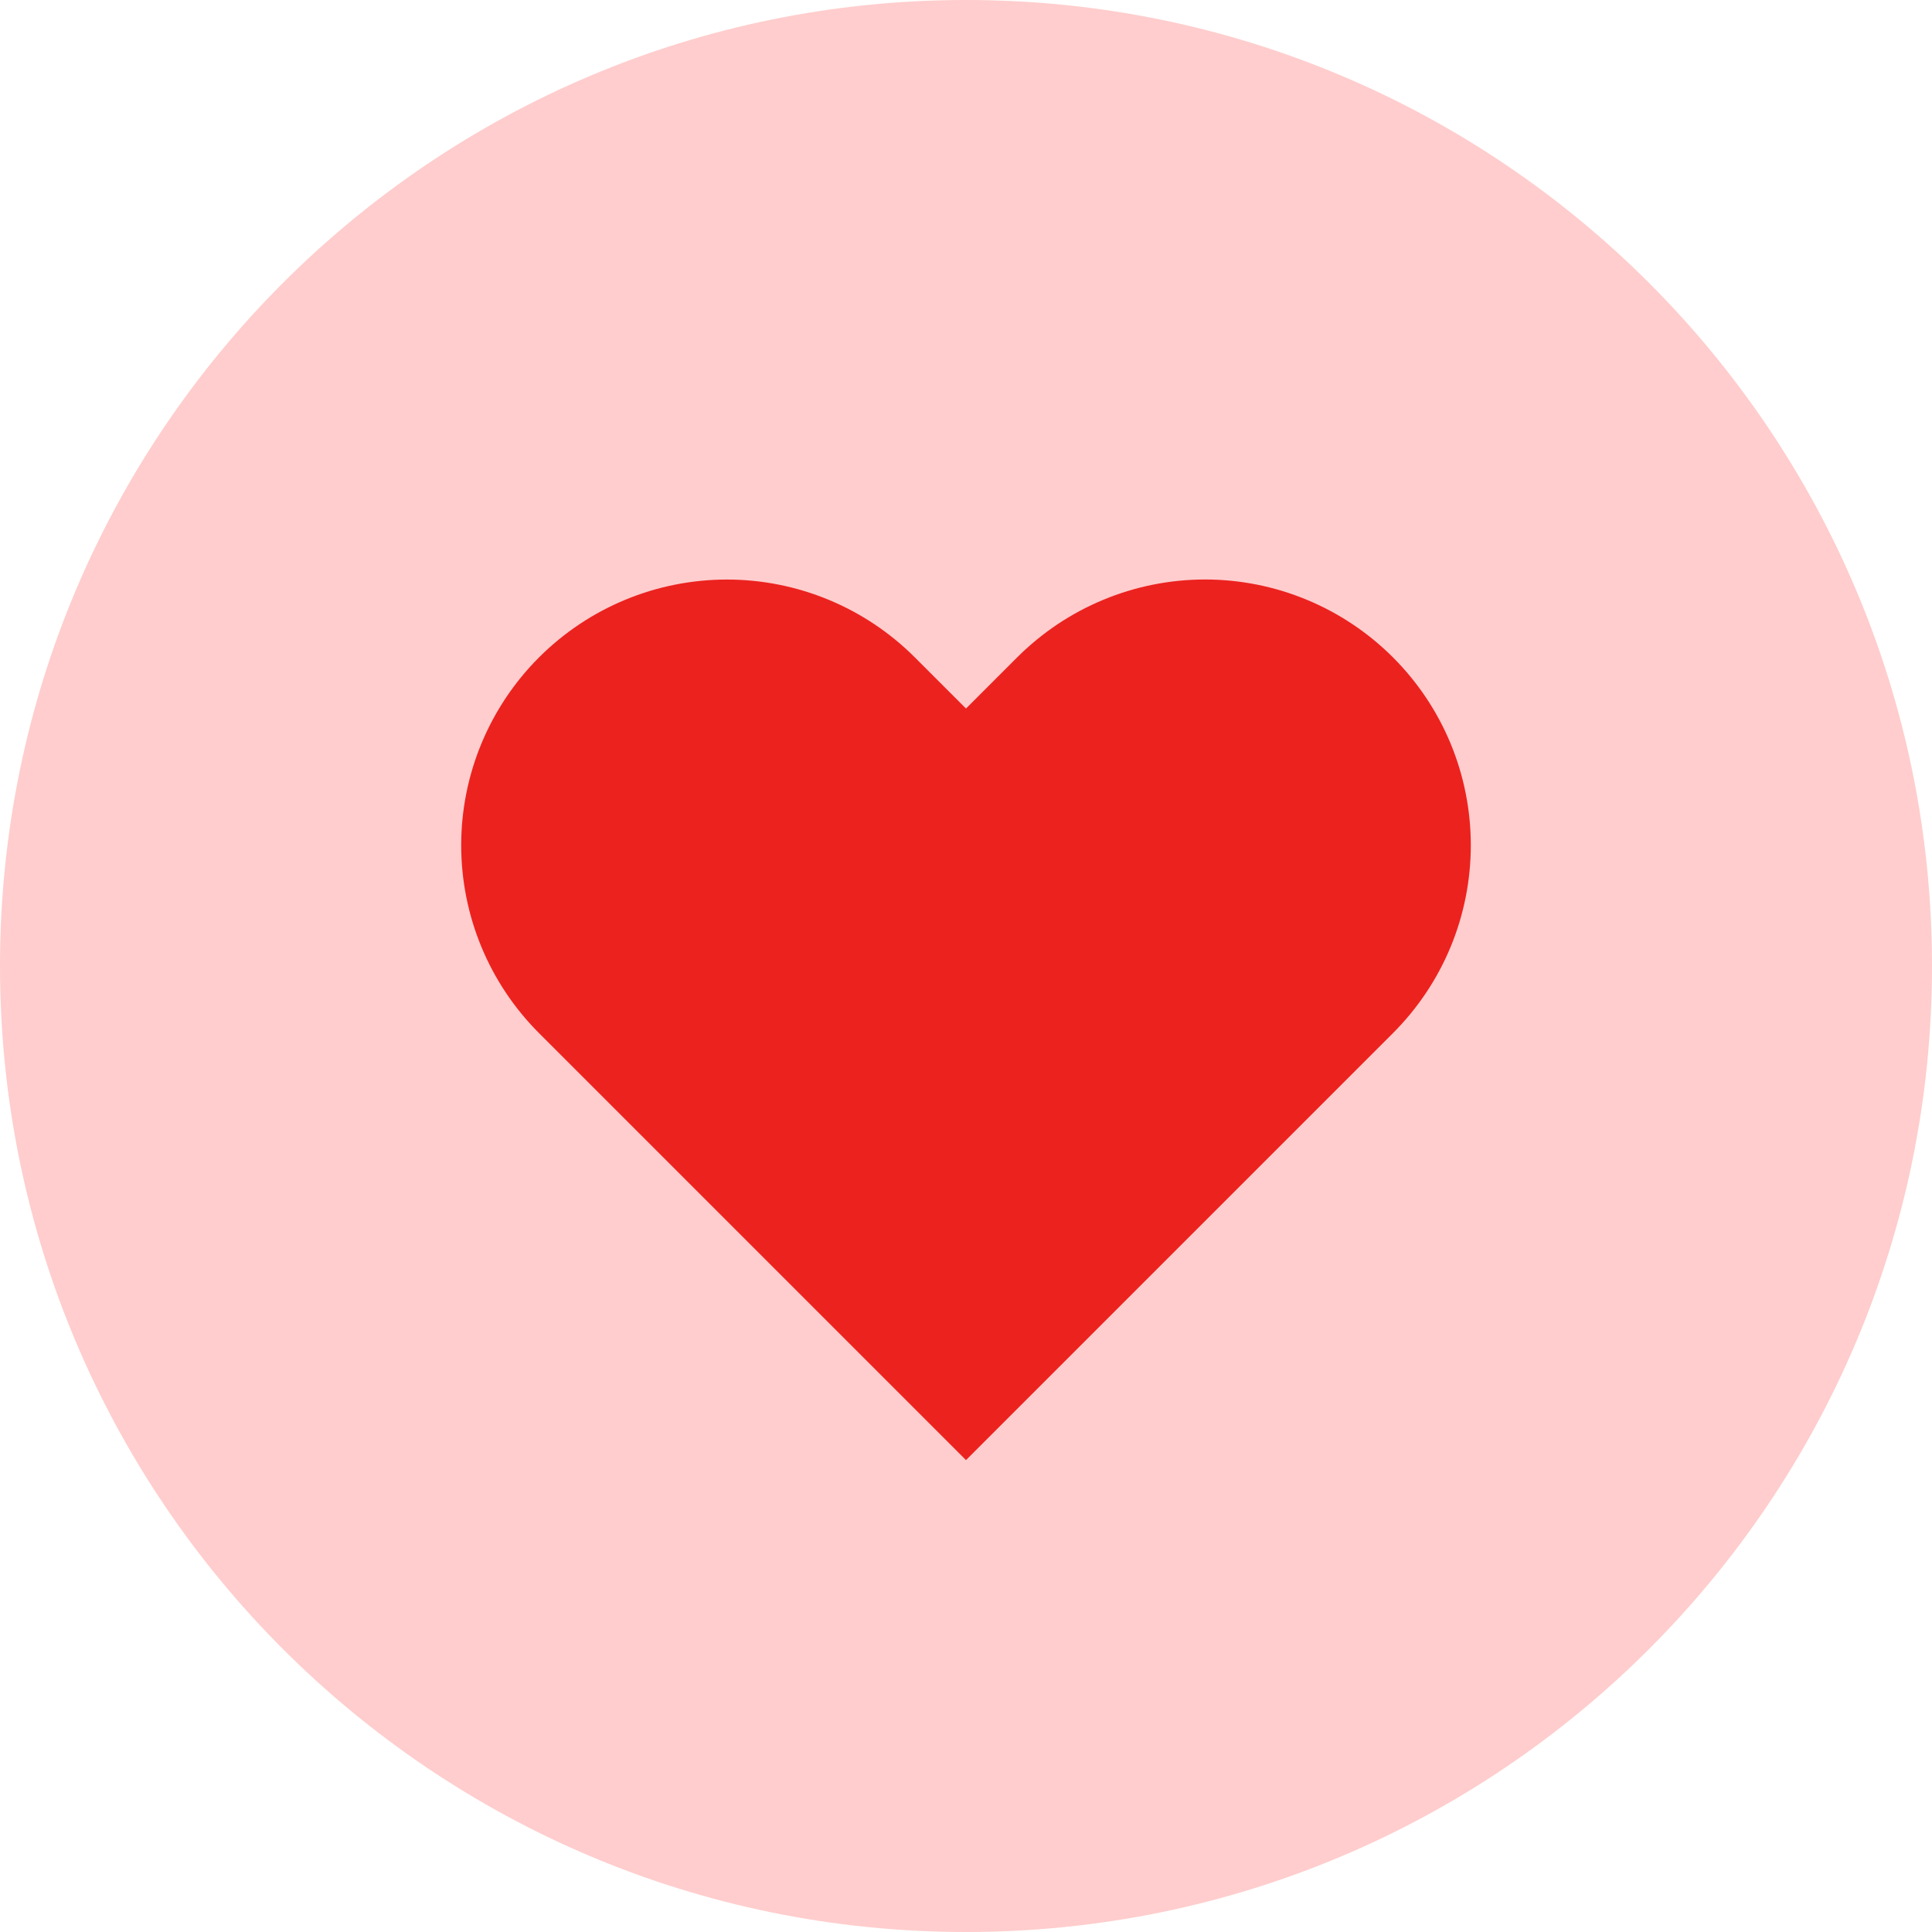
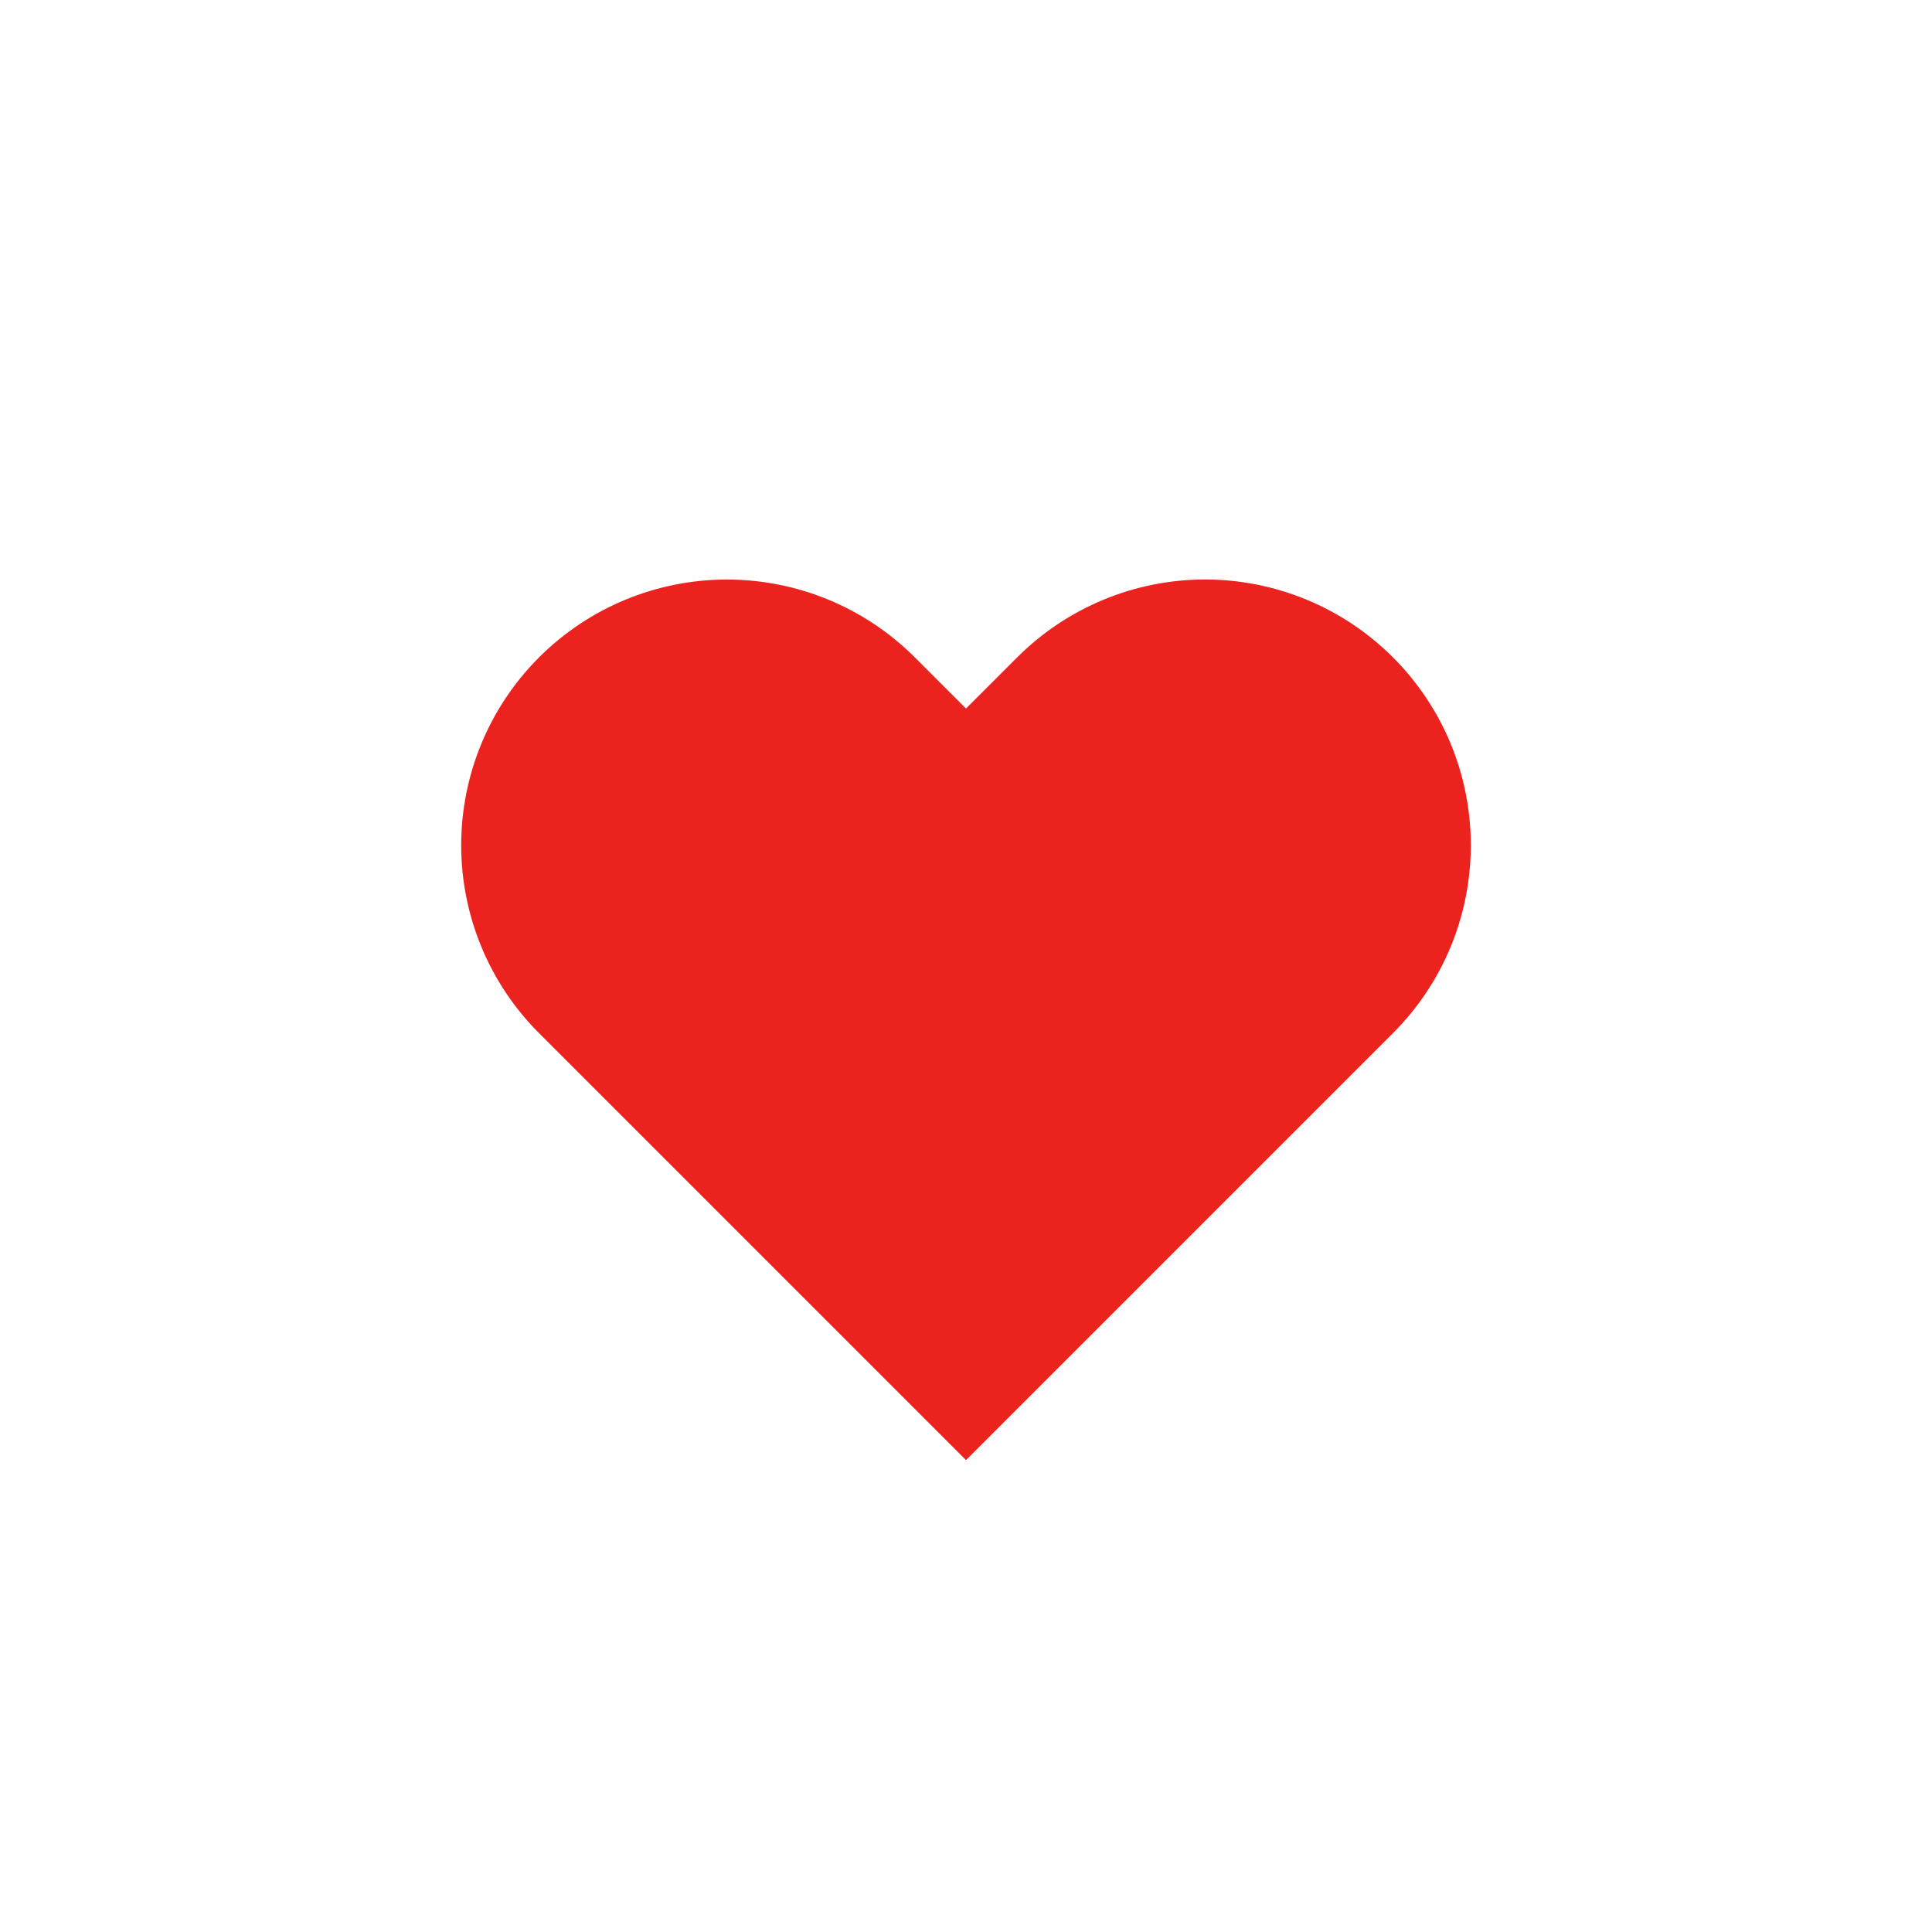
- <svg xmlns="http://www.w3.org/2000/svg" width="35" height="35" viewBox="0 0 35 35" fill="none">
-   <circle cx="17.5" cy="17.5" r="17.5" fill="#FFCDCD" />
+ <svg xmlns="http://www.w3.org/2000/svg" width="25" height="25" viewBox="0 0 35 35" fill="none">
  <path d="M25.235 11.909C24.788 11.462 24.257 11.107 23.673 10.865C23.089 10.623 22.463 10.498 21.831 10.498C21.199 10.498 20.573 10.623 19.989 10.865C19.405 11.107 18.874 11.462 18.427 11.909L17.5 12.836L16.573 11.909C15.67 11.006 14.445 10.499 13.169 10.499C11.892 10.499 10.668 11.006 9.765 11.909C8.862 12.812 8.355 14.036 8.355 15.312C8.355 16.589 8.862 17.814 9.765 18.716L17.5 26.451L25.235 18.716C25.682 18.269 26.037 17.739 26.279 17.155C26.521 16.571 26.645 15.945 26.645 15.312C26.645 14.68 26.521 14.054 26.279 13.47C26.037 12.886 25.682 12.356 25.235 11.909Z" fill="#EC221F" />
</svg>
